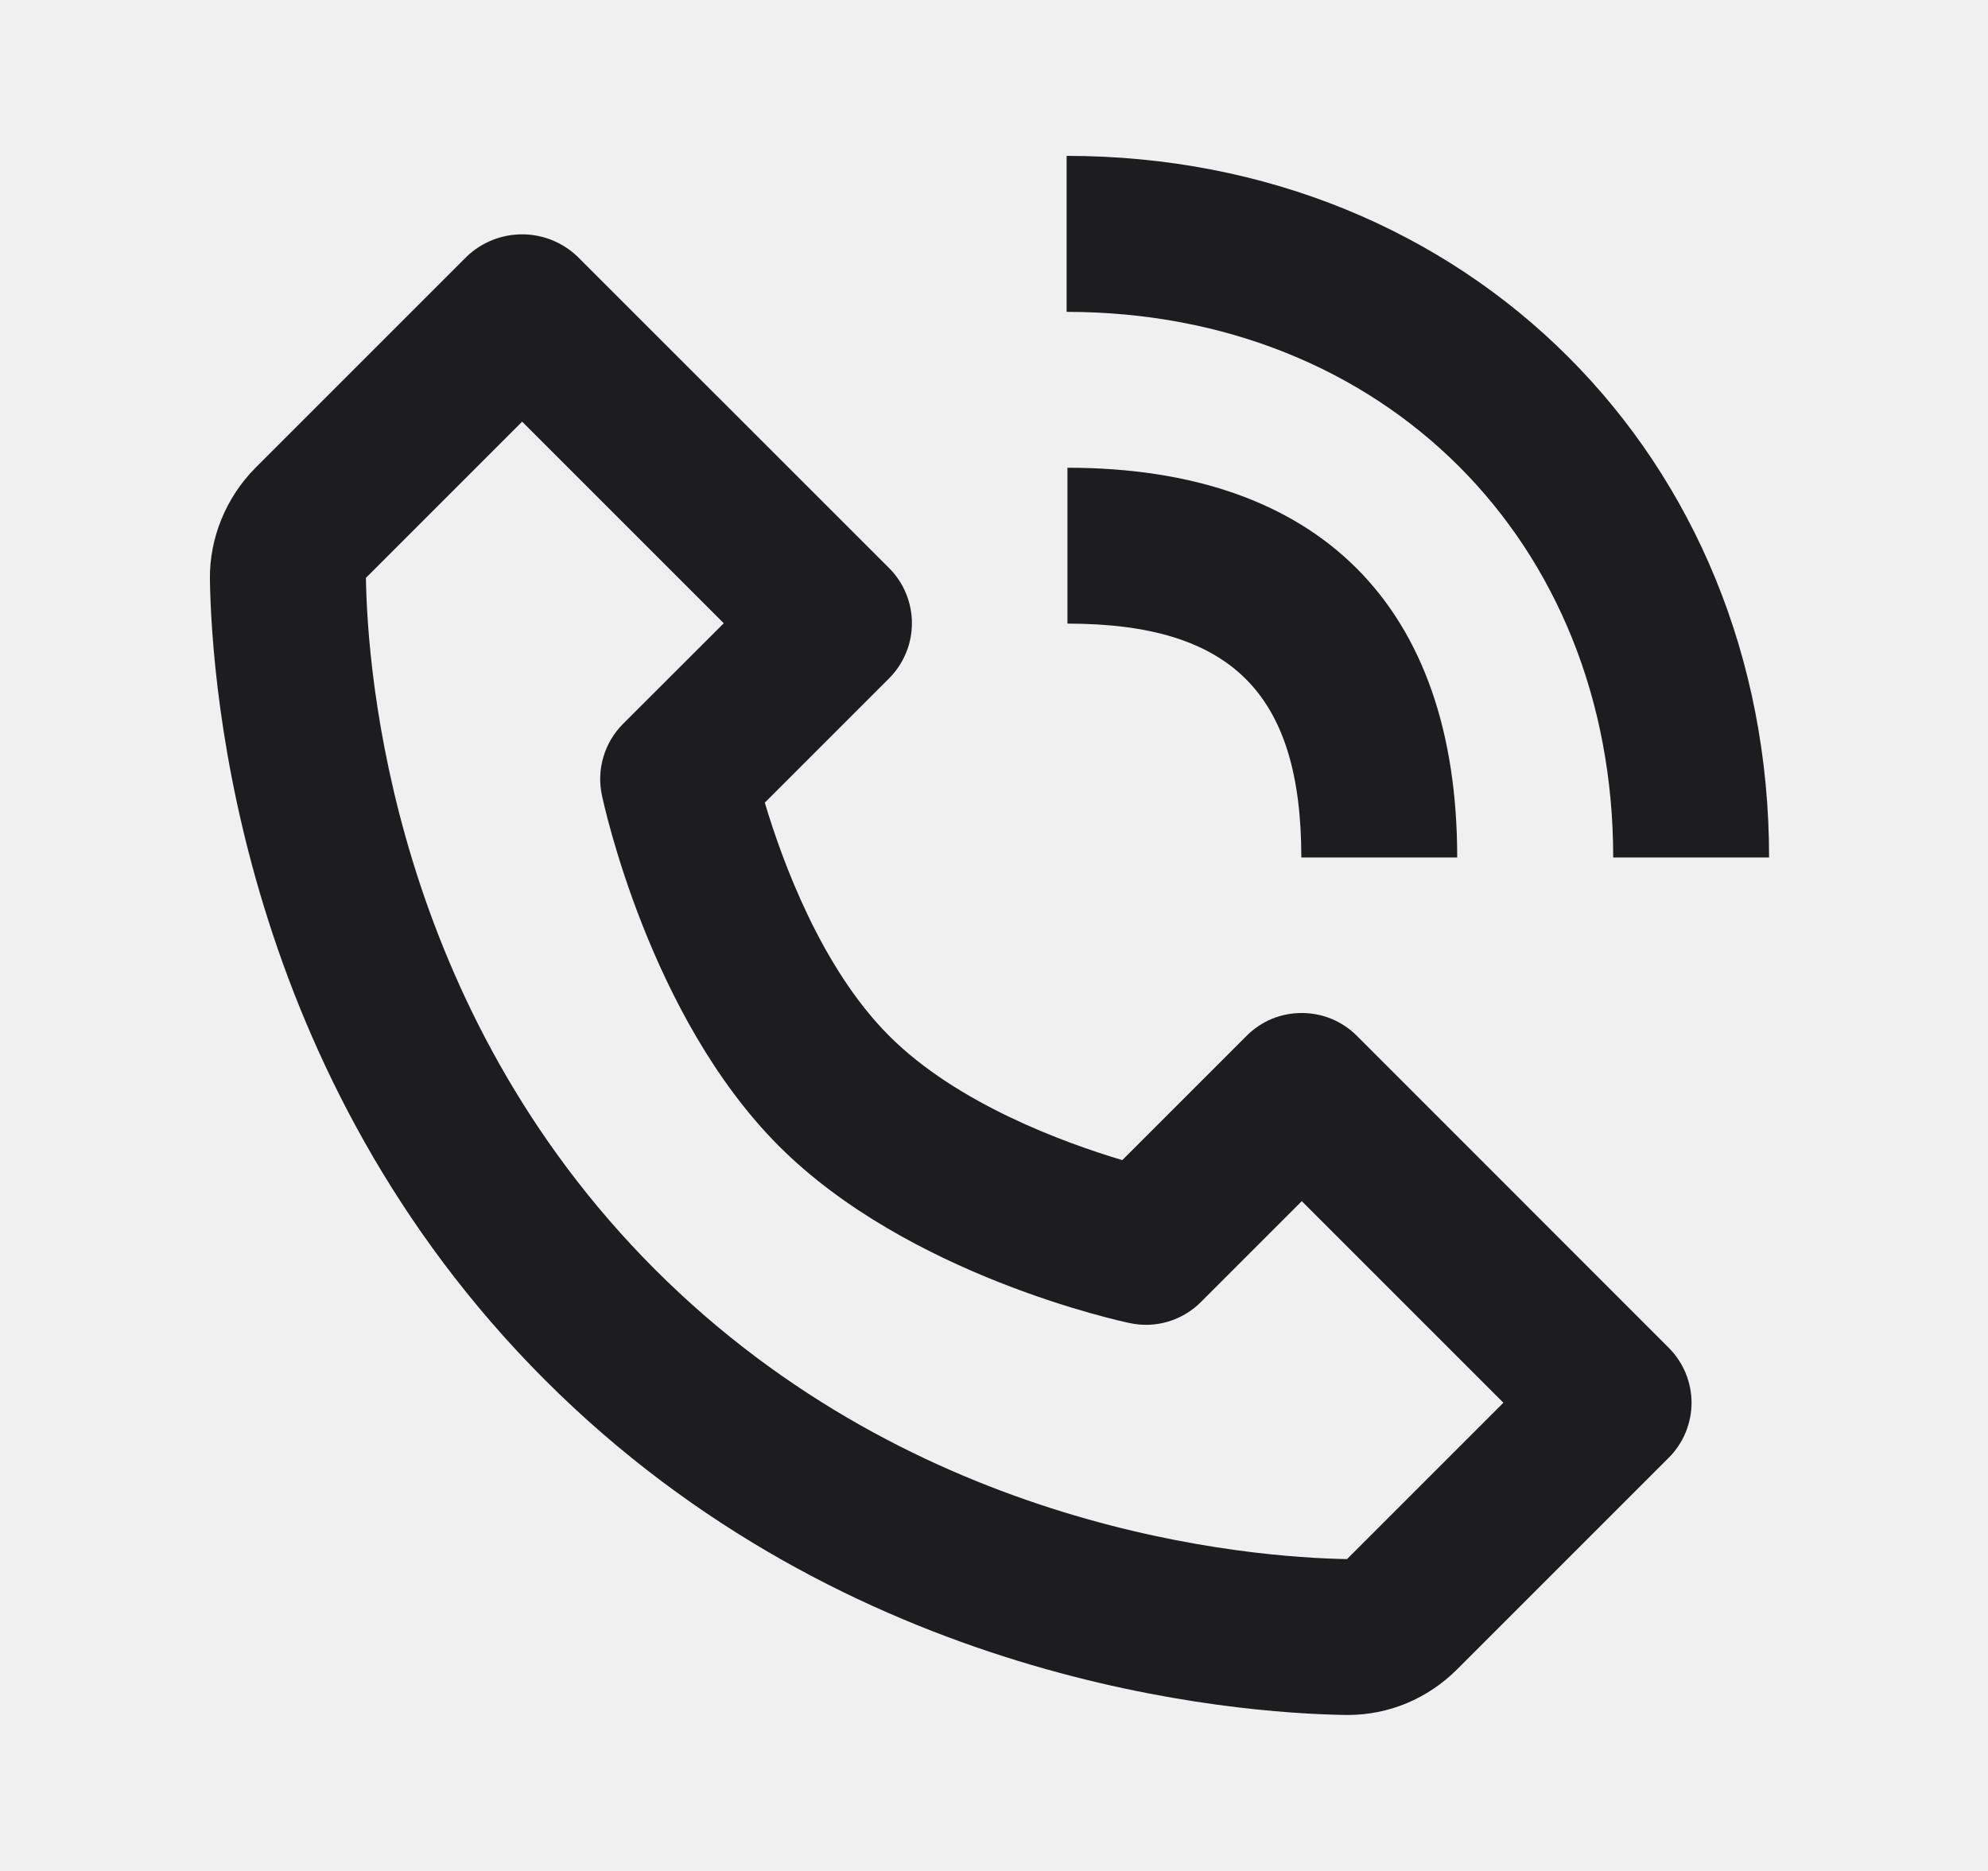
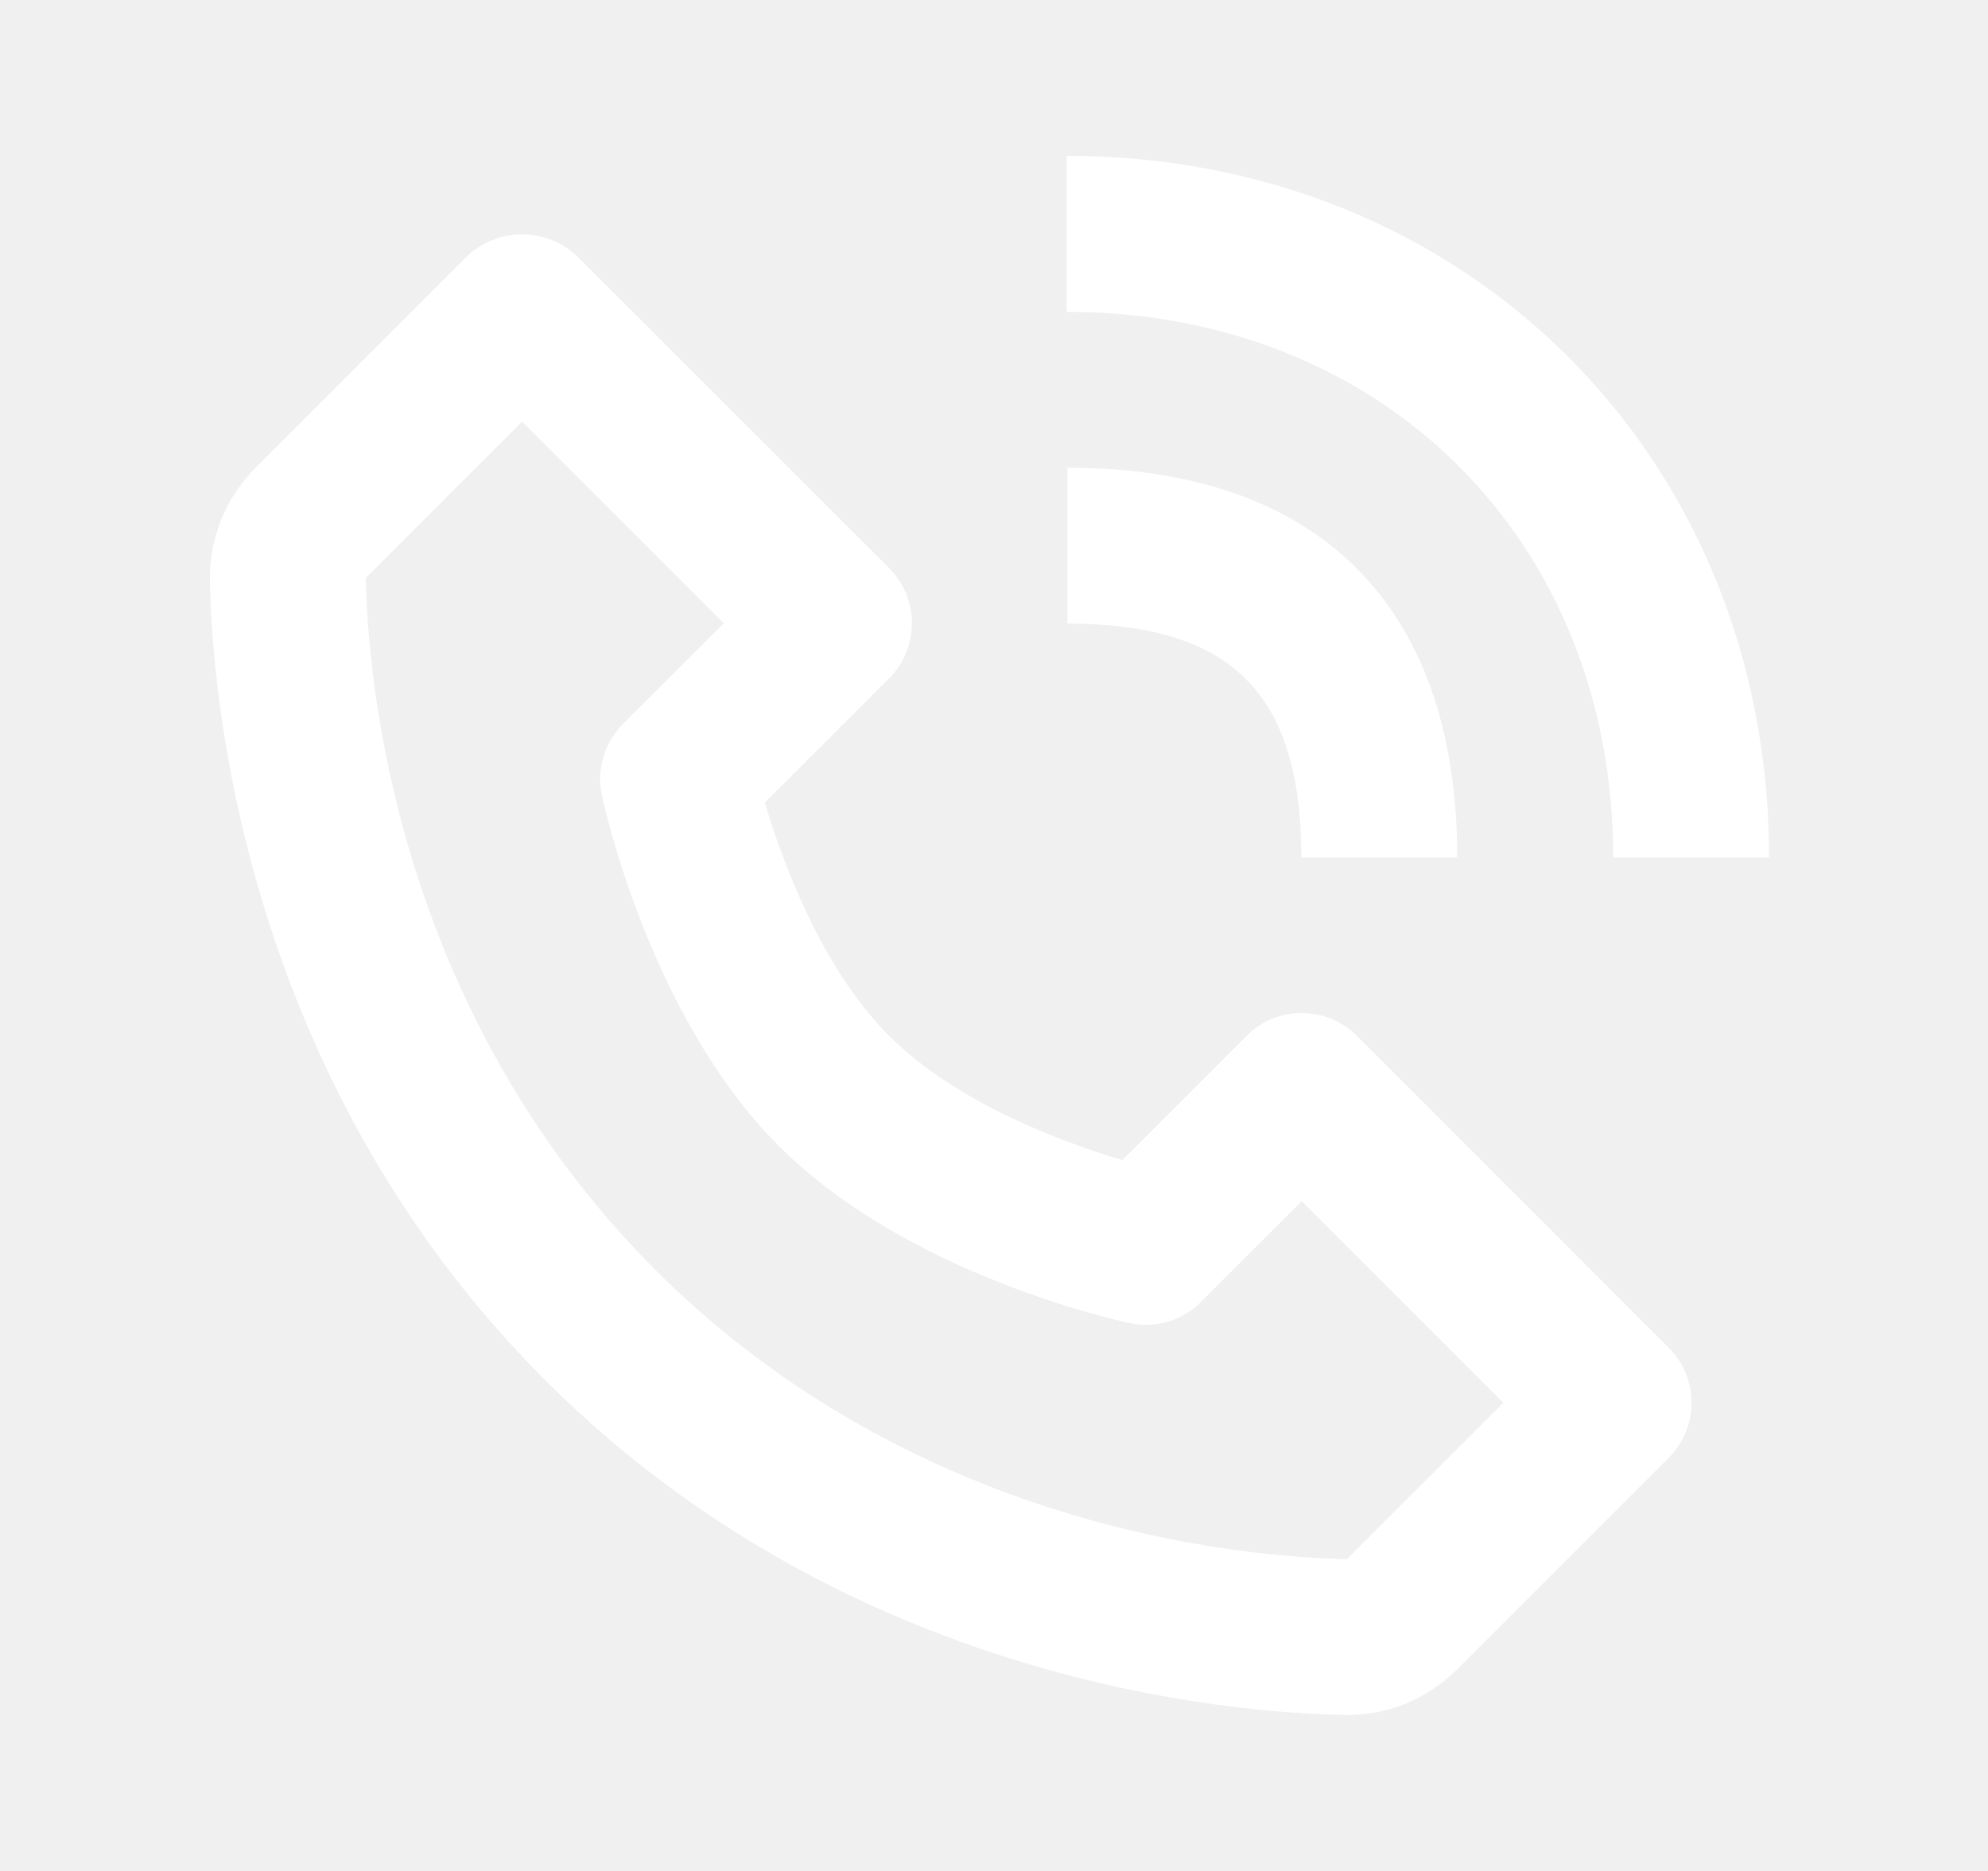
<svg xmlns="http://www.w3.org/2000/svg" width="17" height="16" viewBox="0 0 17 16" fill="none">
-   <path d="M11.506 14.666H11.525C11.877 14.666 12.209 14.527 12.461 14.275L14.269 12.467C14.331 12.406 14.38 12.332 14.414 12.251C14.447 12.17 14.465 12.084 14.465 11.996C14.465 11.909 14.447 11.822 14.414 11.741C14.38 11.66 14.331 11.587 14.269 11.525L11.603 8.858C11.541 8.796 11.467 8.747 11.386 8.713C11.306 8.68 11.219 8.663 11.131 8.663C11.044 8.663 10.957 8.68 10.876 8.713C10.795 8.747 10.722 8.796 10.66 8.858L9.597 9.921C9.105 9.774 8.185 9.441 7.603 8.858C7.02 8.275 6.687 7.356 6.54 6.864L7.603 5.801C7.665 5.739 7.714 5.665 7.747 5.585C7.781 5.504 7.798 5.417 7.798 5.33C7.798 5.242 7.781 5.155 7.747 5.074C7.714 4.993 7.665 4.92 7.603 4.858L4.936 2.192C4.808 2.071 4.64 2.004 4.465 2.004C4.289 2.004 4.121 2.071 3.993 2.192L2.186 3.999C1.933 4.253 1.79 4.601 1.795 4.956C1.811 5.905 2.062 9.203 4.661 11.802C7.259 14.4 10.557 14.651 11.506 14.666V14.666ZM4.465 3.606L6.189 5.33L5.327 6.191C5.249 6.27 5.191 6.366 5.16 6.473C5.128 6.579 5.124 6.691 5.147 6.8C5.163 6.876 5.554 8.694 6.661 9.801C7.767 10.908 9.585 11.299 9.662 11.315C9.77 11.338 9.883 11.334 9.989 11.302C10.095 11.27 10.192 11.213 10.27 11.134L11.132 10.272L12.856 11.996L11.519 13.333C10.687 13.319 7.84 13.095 5.603 10.858C3.359 8.614 3.142 5.758 3.129 4.942L4.465 3.606ZM13.795 7.333H15.128C15.128 3.913 12.546 1.333 9.121 1.333V2.667C11.829 2.667 13.795 4.629 13.795 7.333V7.333Z" fill="#1D1D1F" />
-   <path d="M9.128 5.333C10.53 5.333 11.128 5.931 11.128 7.333H12.461C12.461 5.183 11.278 4 9.128 4V5.333V5.333Z" fill="#1D1D1F" />
+   <path d="M11.506 14.666H11.525C11.877 14.666 12.209 14.527 12.461 14.275L14.269 12.467C14.331 12.406 14.38 12.332 14.414 12.251C14.447 12.17 14.465 12.084 14.465 11.996C14.465 11.909 14.447 11.822 14.414 11.741C14.38 11.66 14.331 11.587 14.269 11.525L11.603 8.858C11.541 8.796 11.467 8.747 11.386 8.713C11.306 8.68 11.219 8.663 11.131 8.663C11.044 8.663 10.957 8.68 10.876 8.713C10.795 8.747 10.722 8.796 10.66 8.858L9.597 9.921C9.105 9.774 8.185 9.441 7.603 8.858C7.02 8.275 6.687 7.356 6.54 6.864L7.603 5.801C7.665 5.739 7.714 5.665 7.747 5.585C7.781 5.504 7.798 5.417 7.798 5.33C7.798 5.242 7.781 5.155 7.747 5.074C7.714 4.993 7.665 4.92 7.603 4.858L4.936 2.192C4.808 2.071 4.64 2.004 4.465 2.004C4.289 2.004 4.121 2.071 3.993 2.192L2.186 3.999C1.933 4.253 1.79 4.601 1.795 4.956C1.811 5.905 2.062 9.203 4.661 11.802C7.259 14.4 10.557 14.651 11.506 14.666V14.666ZM4.465 3.606L6.189 5.33L5.327 6.191C5.249 6.27 5.191 6.366 5.16 6.473C5.128 6.579 5.124 6.691 5.147 6.8C5.163 6.876 5.554 8.694 6.661 9.801C7.767 10.908 9.585 11.299 9.662 11.315C9.77 11.338 9.883 11.334 9.989 11.302C10.095 11.27 10.192 11.213 10.27 11.134L11.132 10.272L12.856 11.996L11.519 13.333C10.687 13.319 7.84 13.095 5.603 10.858C3.359 8.614 3.142 5.758 3.129 4.942L4.465 3.606ZM13.795 7.333H15.128C15.128 3.913 12.546 1.333 9.121 1.333V2.667C11.829 2.667 13.795 4.629 13.795 7.333V7.333Z" fill="#fff" />
+   <path d="M9.128 5.333C10.53 5.333 11.128 5.931 11.128 7.333H12.461C12.461 5.183 11.278 4 9.128 4V5.333V5.333Z" fill="#fff" />
</svg>
